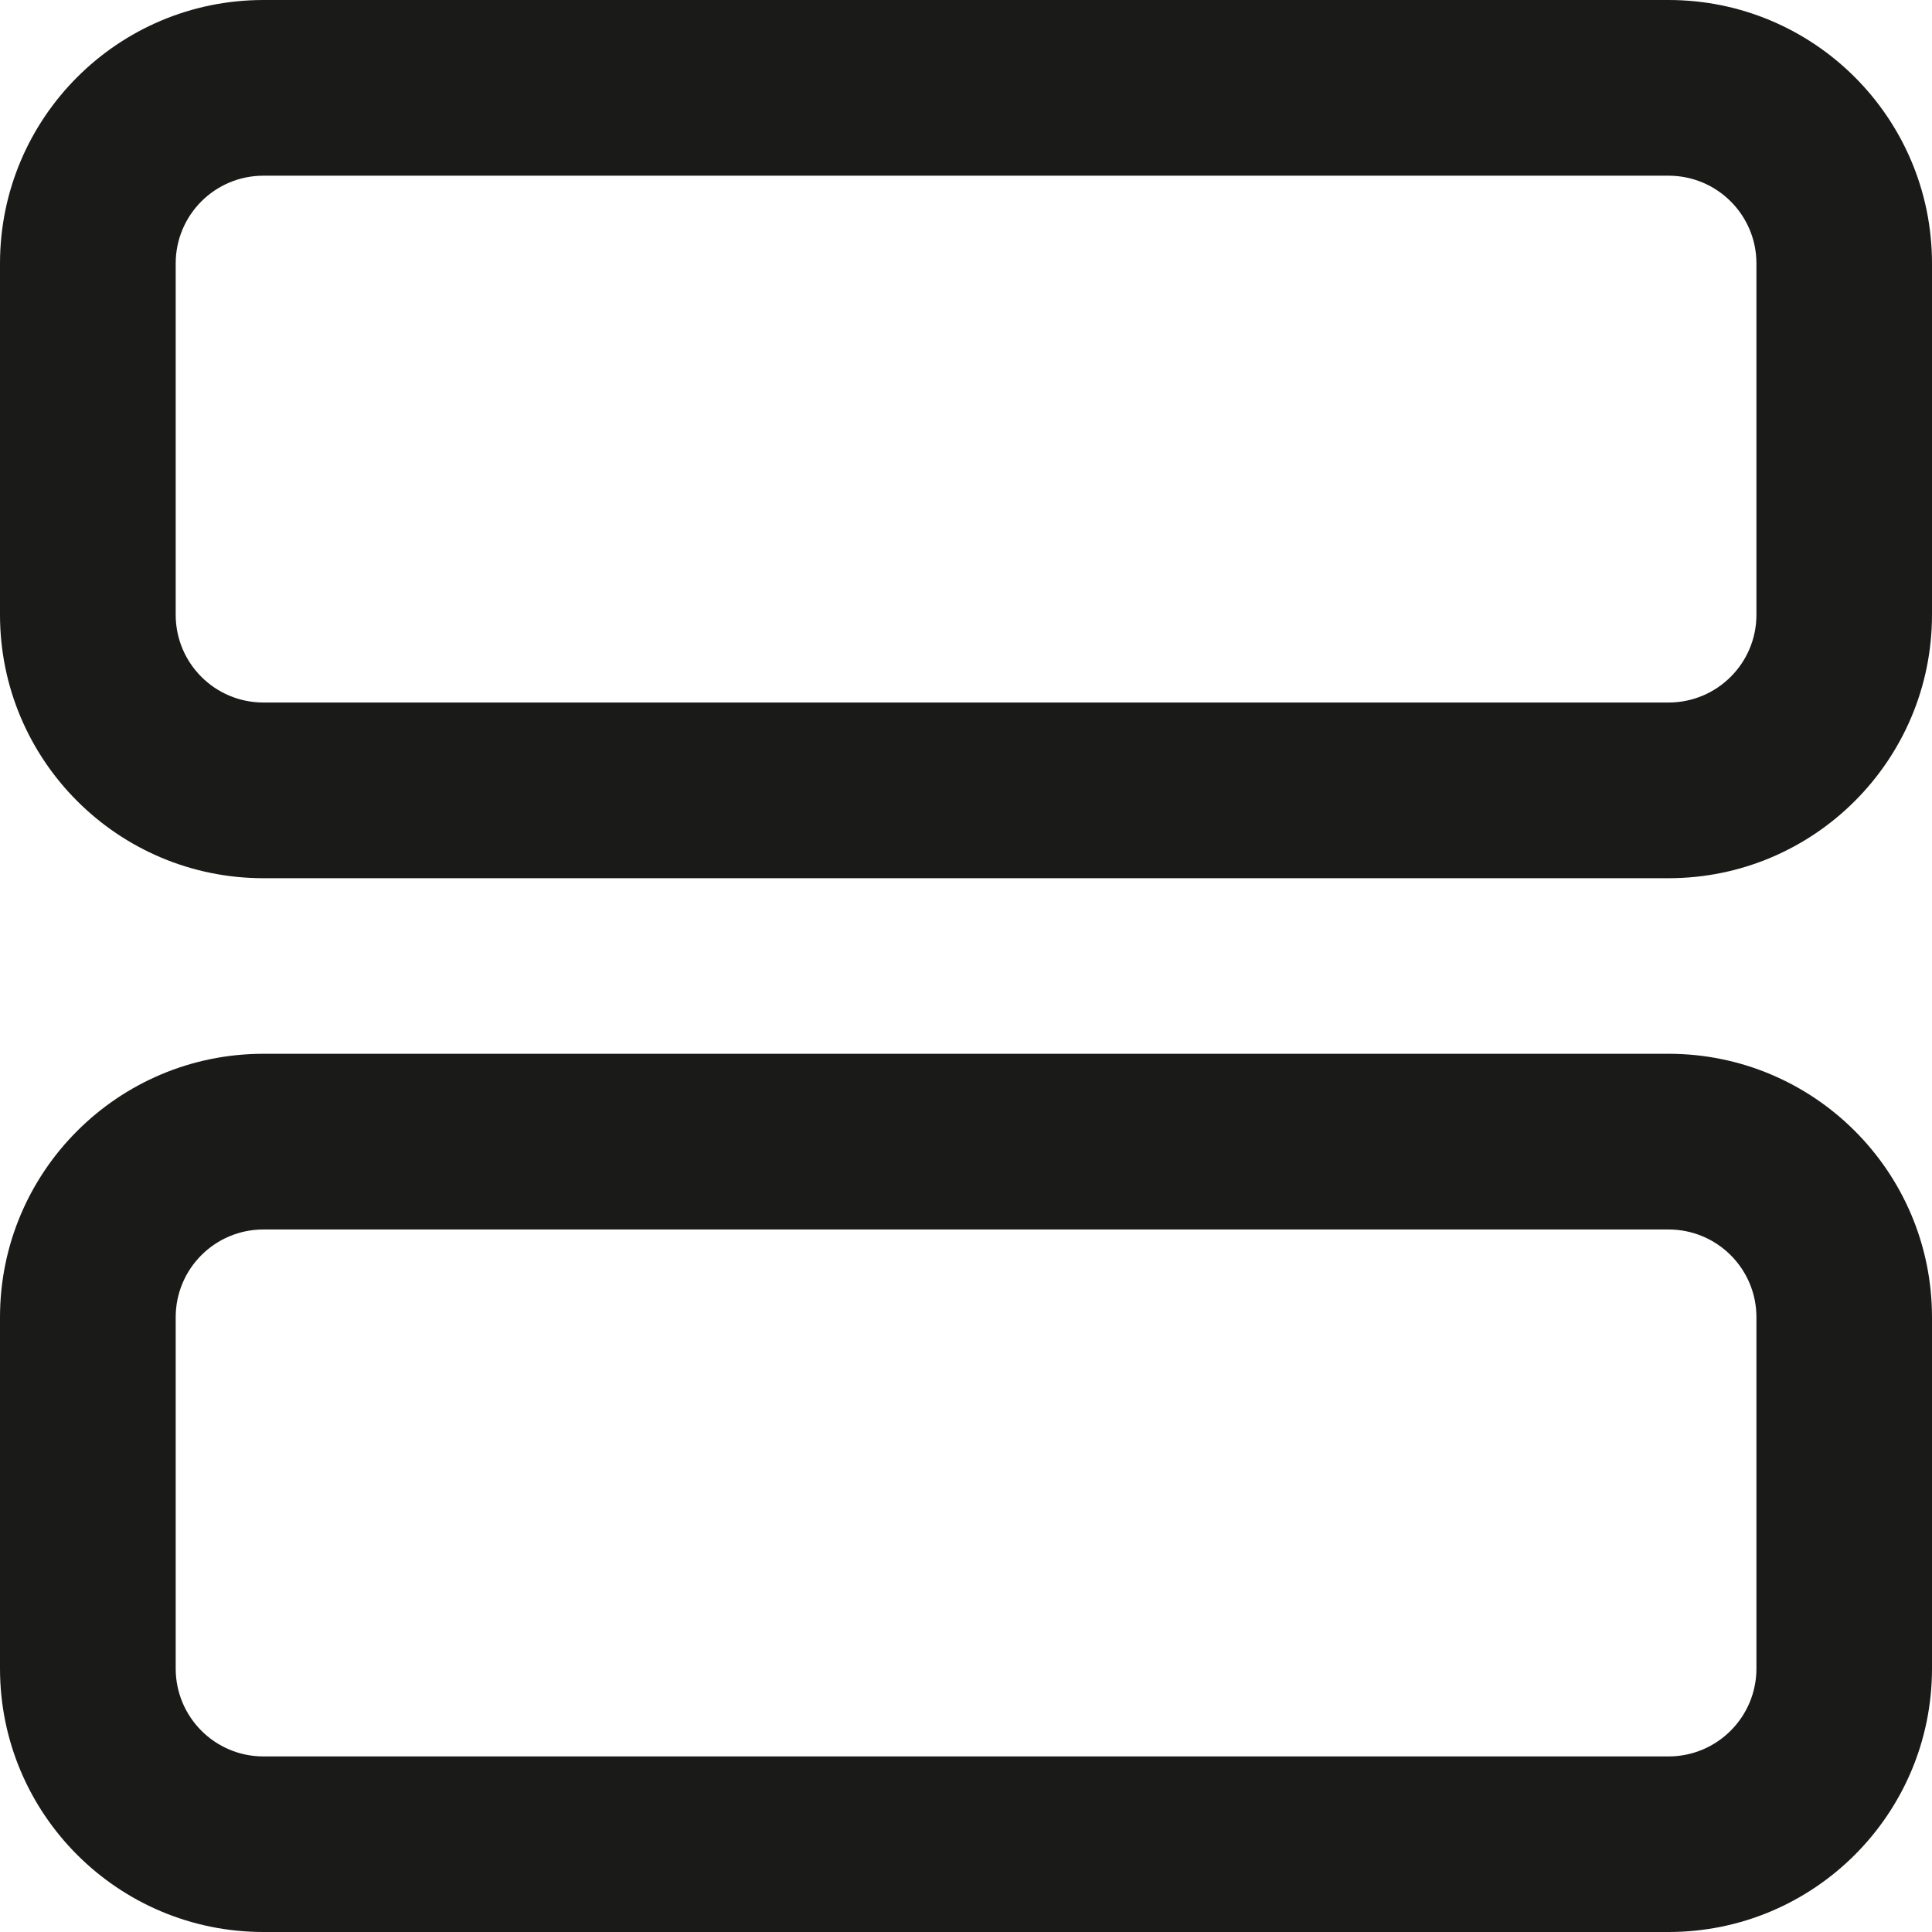
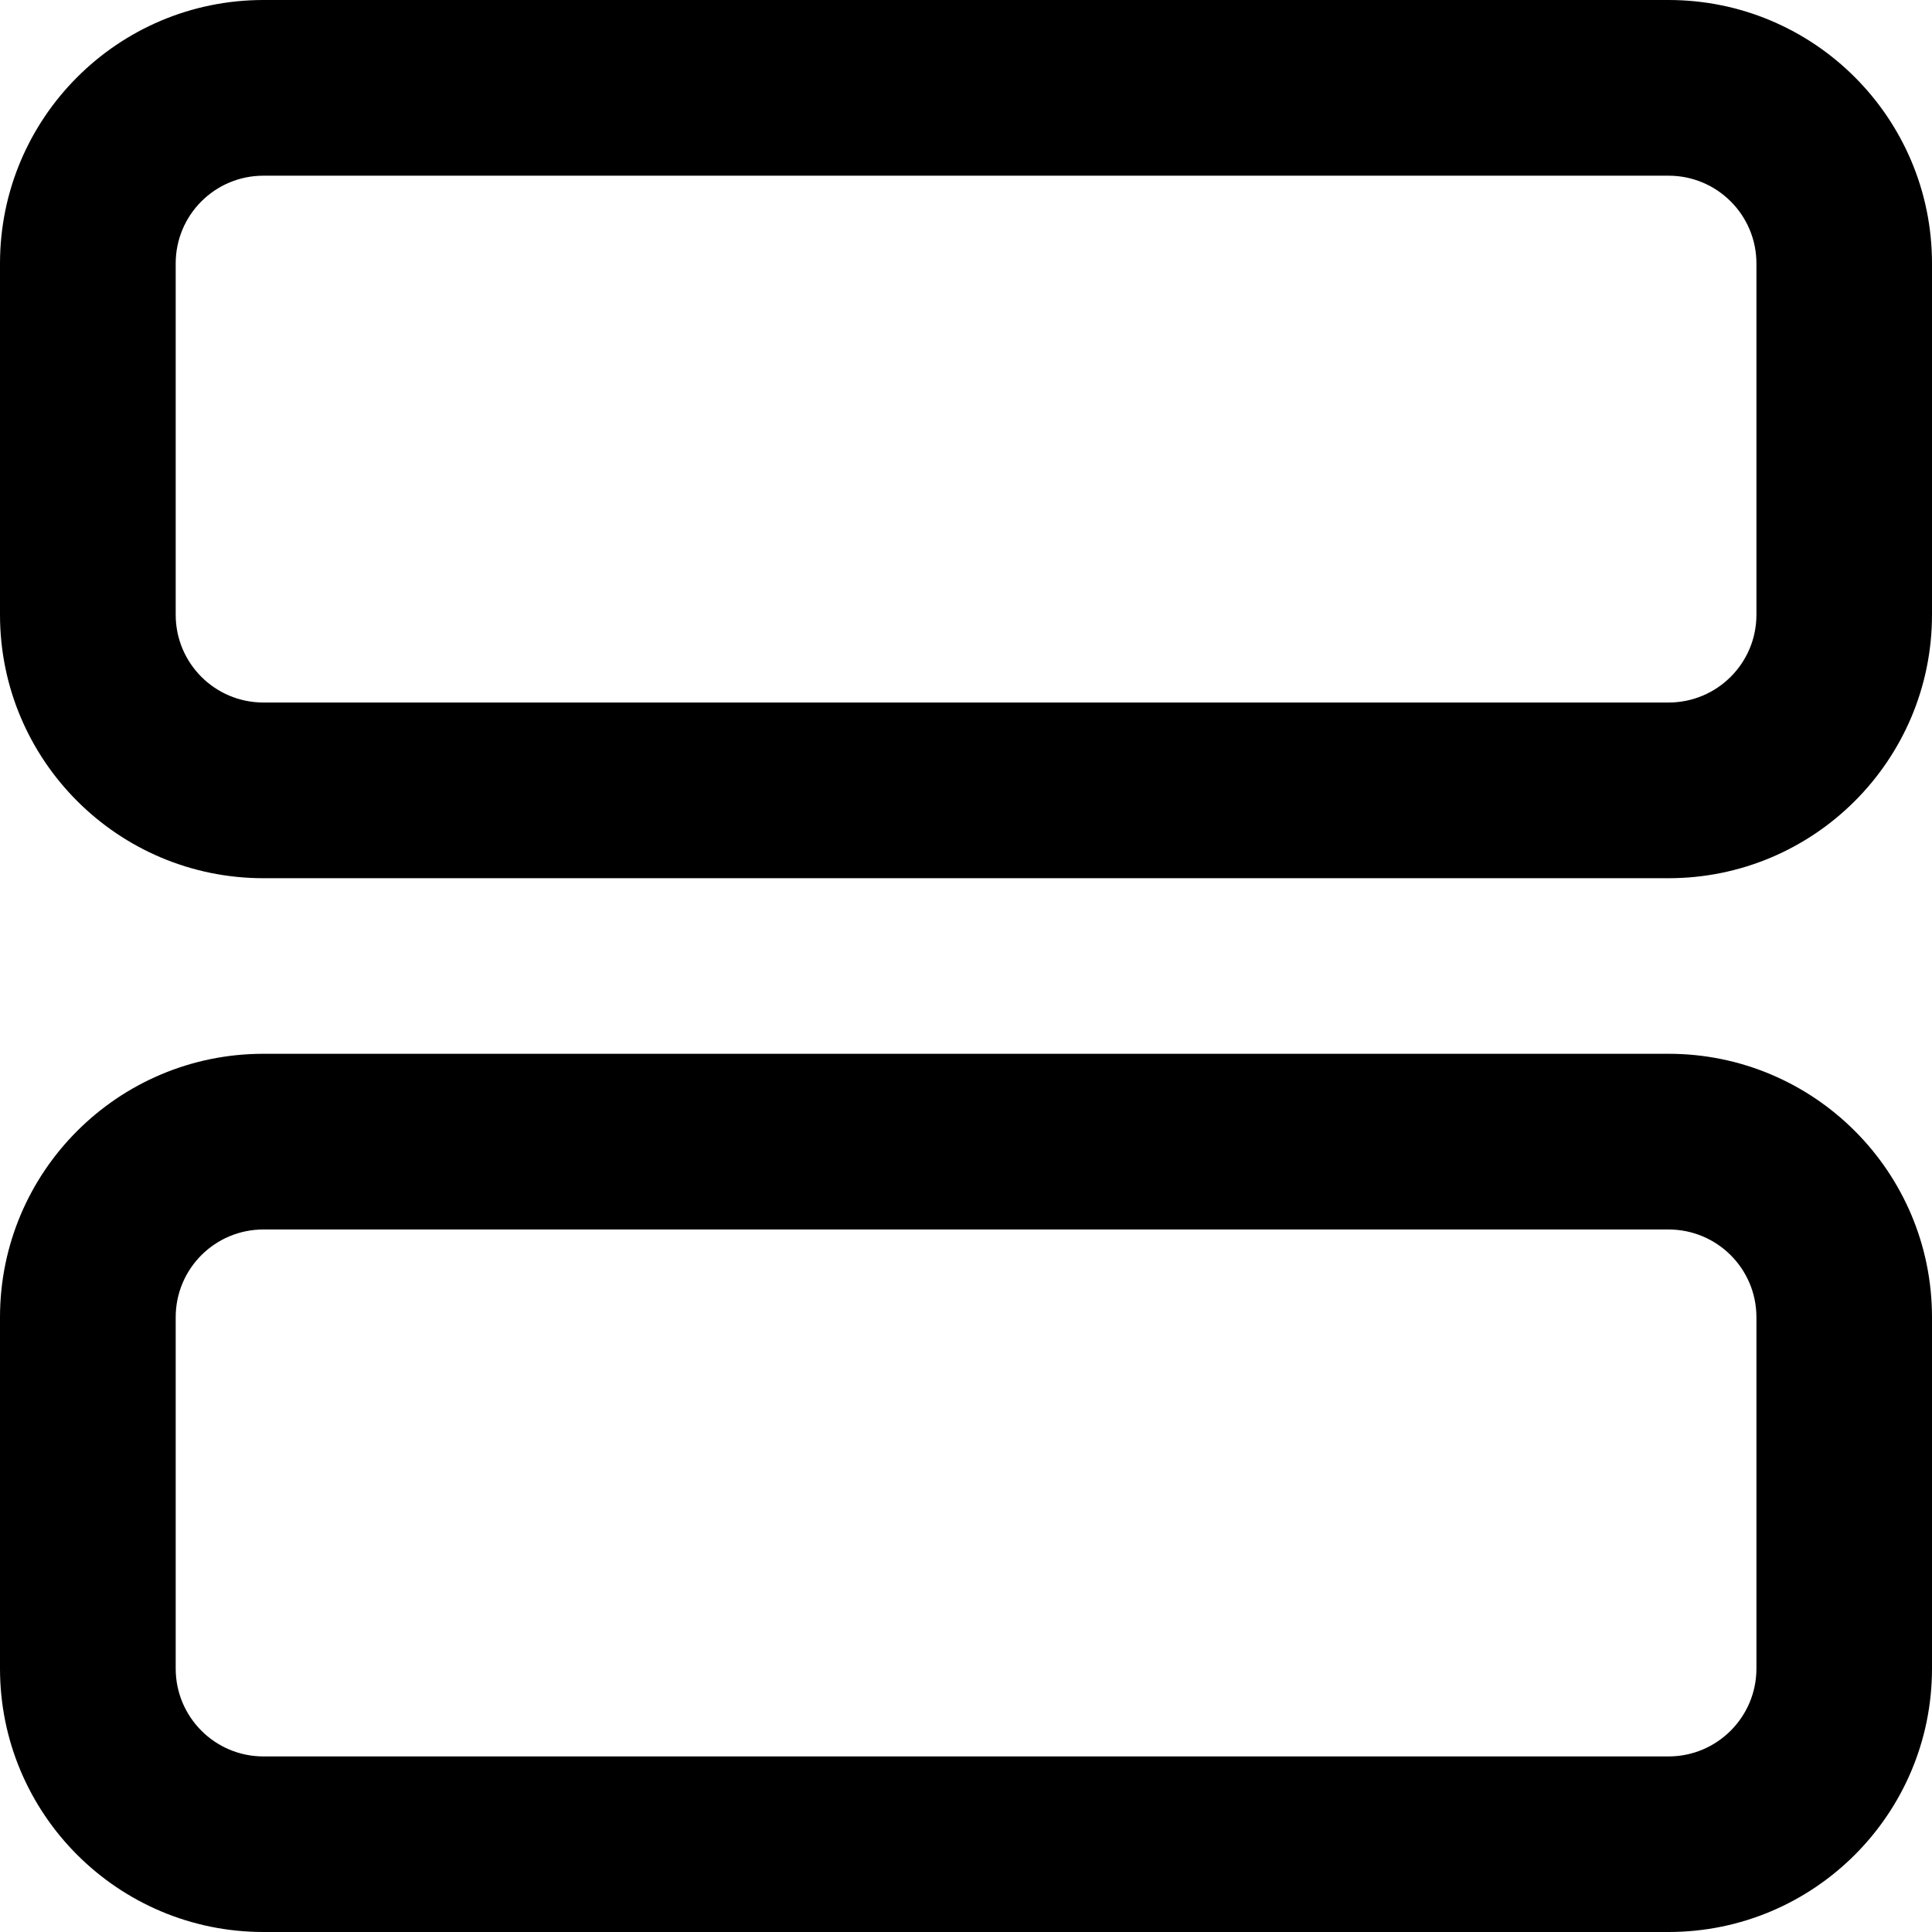
- <svg xmlns="http://www.w3.org/2000/svg" width="16" height="16" viewBox="0 0 16 16" fill="none">
-   <path fill-rule="evenodd" clip-rule="evenodd" d="M2.182 1.455C1.78 1.455 1.455 1.78 1.455 2.182V5.091C1.455 5.493 1.78 5.818 2.182 5.818H13.818C14.22 5.818 14.546 5.493 14.546 5.091V2.182C14.546 1.78 14.22 1.455 13.818 1.455H2.182ZM0 2.182C0 0.977 0.977 0 2.182 0H13.818C15.023 0 16 0.977 16 2.182V5.091C16 6.296 15.023 7.273 13.818 7.273H2.182C0.977 7.273 0 6.296 0 5.091V2.182ZM2.182 10.182C1.78 10.182 1.455 10.507 1.455 10.909V13.818C1.455 14.22 1.78 14.546 2.182 14.546H13.818C14.22 14.546 14.546 14.22 14.546 13.818V10.909C14.546 10.507 14.22 10.182 13.818 10.182H2.182ZM0 10.909C0 9.704 0.977 8.727 2.182 8.727H13.818C15.023 8.727 16 9.704 16 10.909V13.818C16 15.023 15.023 16 13.818 16H2.182C0.977 16 0 15.023 0 13.818V10.909Z" fill="#1A1A18" />
+ <svg xmlns="http://www.w3.org/2000/svg" width="current" height="current" viewBox="0 0 16 16">
+   <path fill-rule="evenodd" clip-rule="evenodd" d="M2.182 1.455C1.78 1.455 1.455 1.78 1.455 2.182V5.091C1.455 5.493 1.78 5.818 2.182 5.818H13.818C14.22 5.818 14.546 5.493 14.546 5.091V2.182C14.546 1.78 14.22 1.455 13.818 1.455H2.182ZM0 2.182C0 0.977 0.977 0 2.182 0H13.818C15.023 0 16 0.977 16 2.182V5.091C16 6.296 15.023 7.273 13.818 7.273H2.182C0.977 7.273 0 6.296 0 5.091V2.182ZM2.182 10.182C1.78 10.182 1.455 10.507 1.455 10.909V13.818C1.455 14.22 1.78 14.546 2.182 14.546H13.818C14.22 14.546 14.546 14.22 14.546 13.818V10.909C14.546 10.507 14.22 10.182 13.818 10.182H2.182ZM0 10.909C0 9.704 0.977 8.727 2.182 8.727H13.818C15.023 8.727 16 9.704 16 10.909V13.818C16 15.023 15.023 16 13.818 16H2.182C0.977 16 0 15.023 0 13.818V10.909Z" fill="current" />
</svg>
